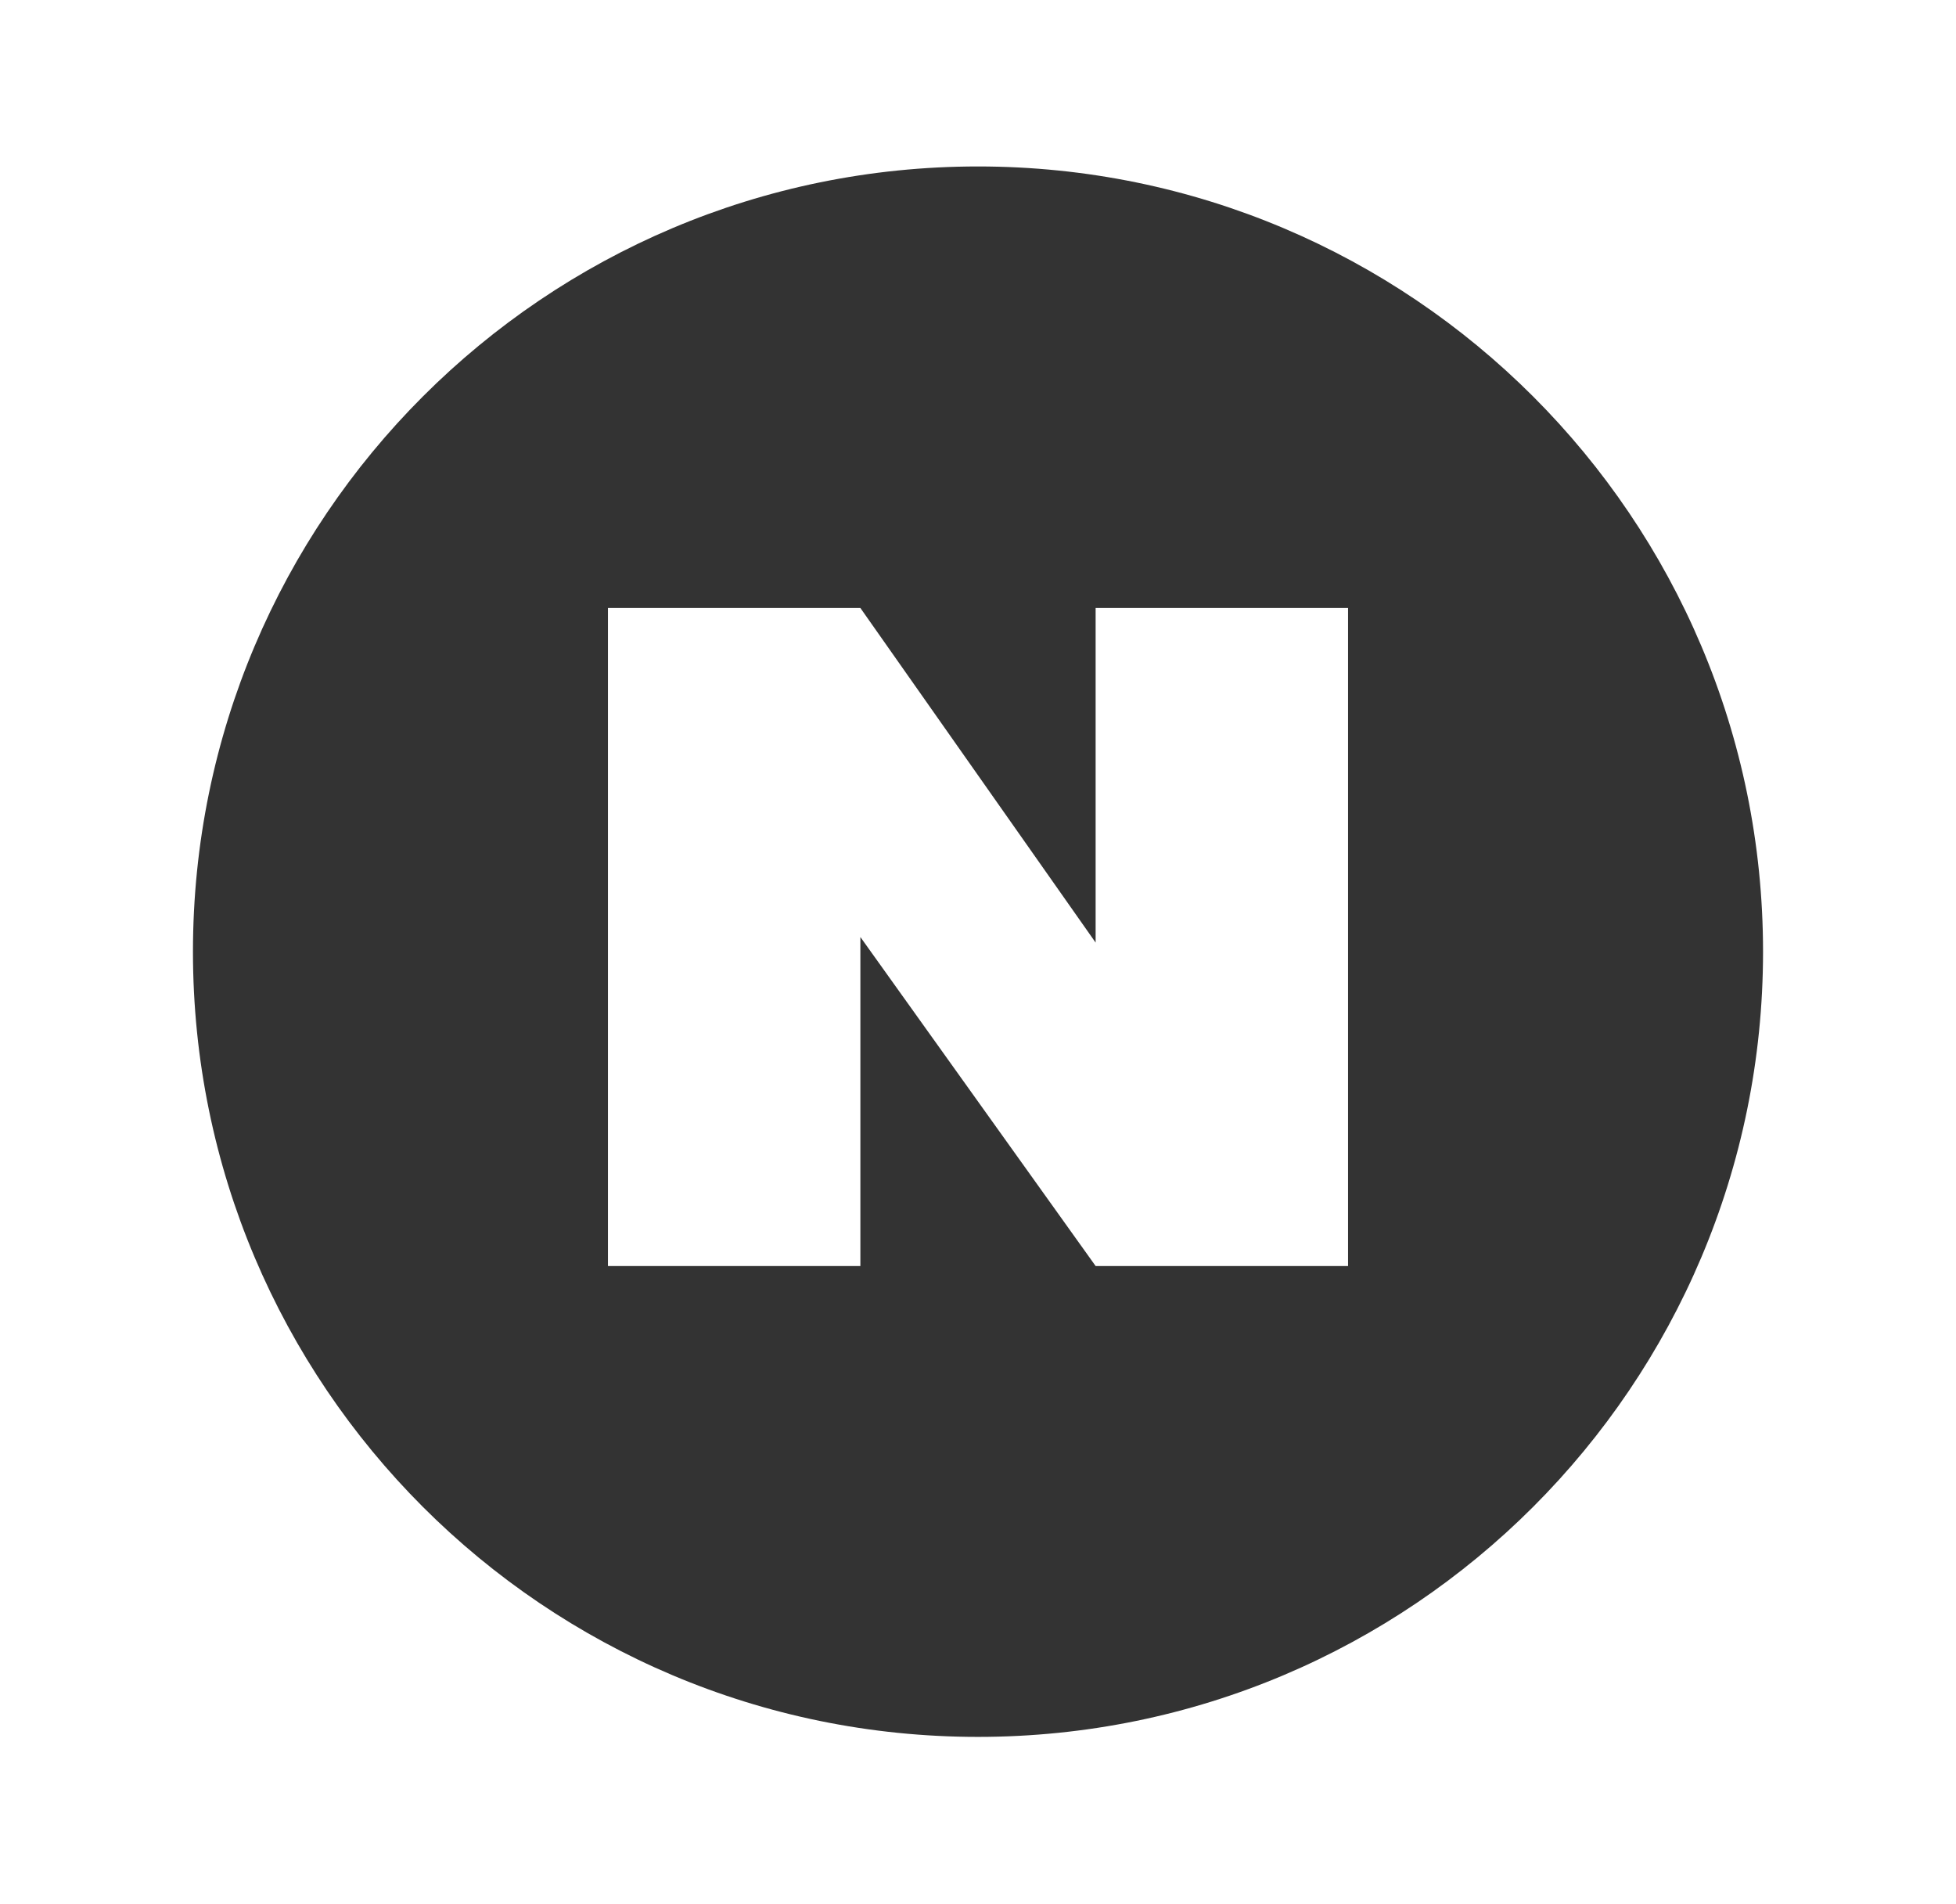
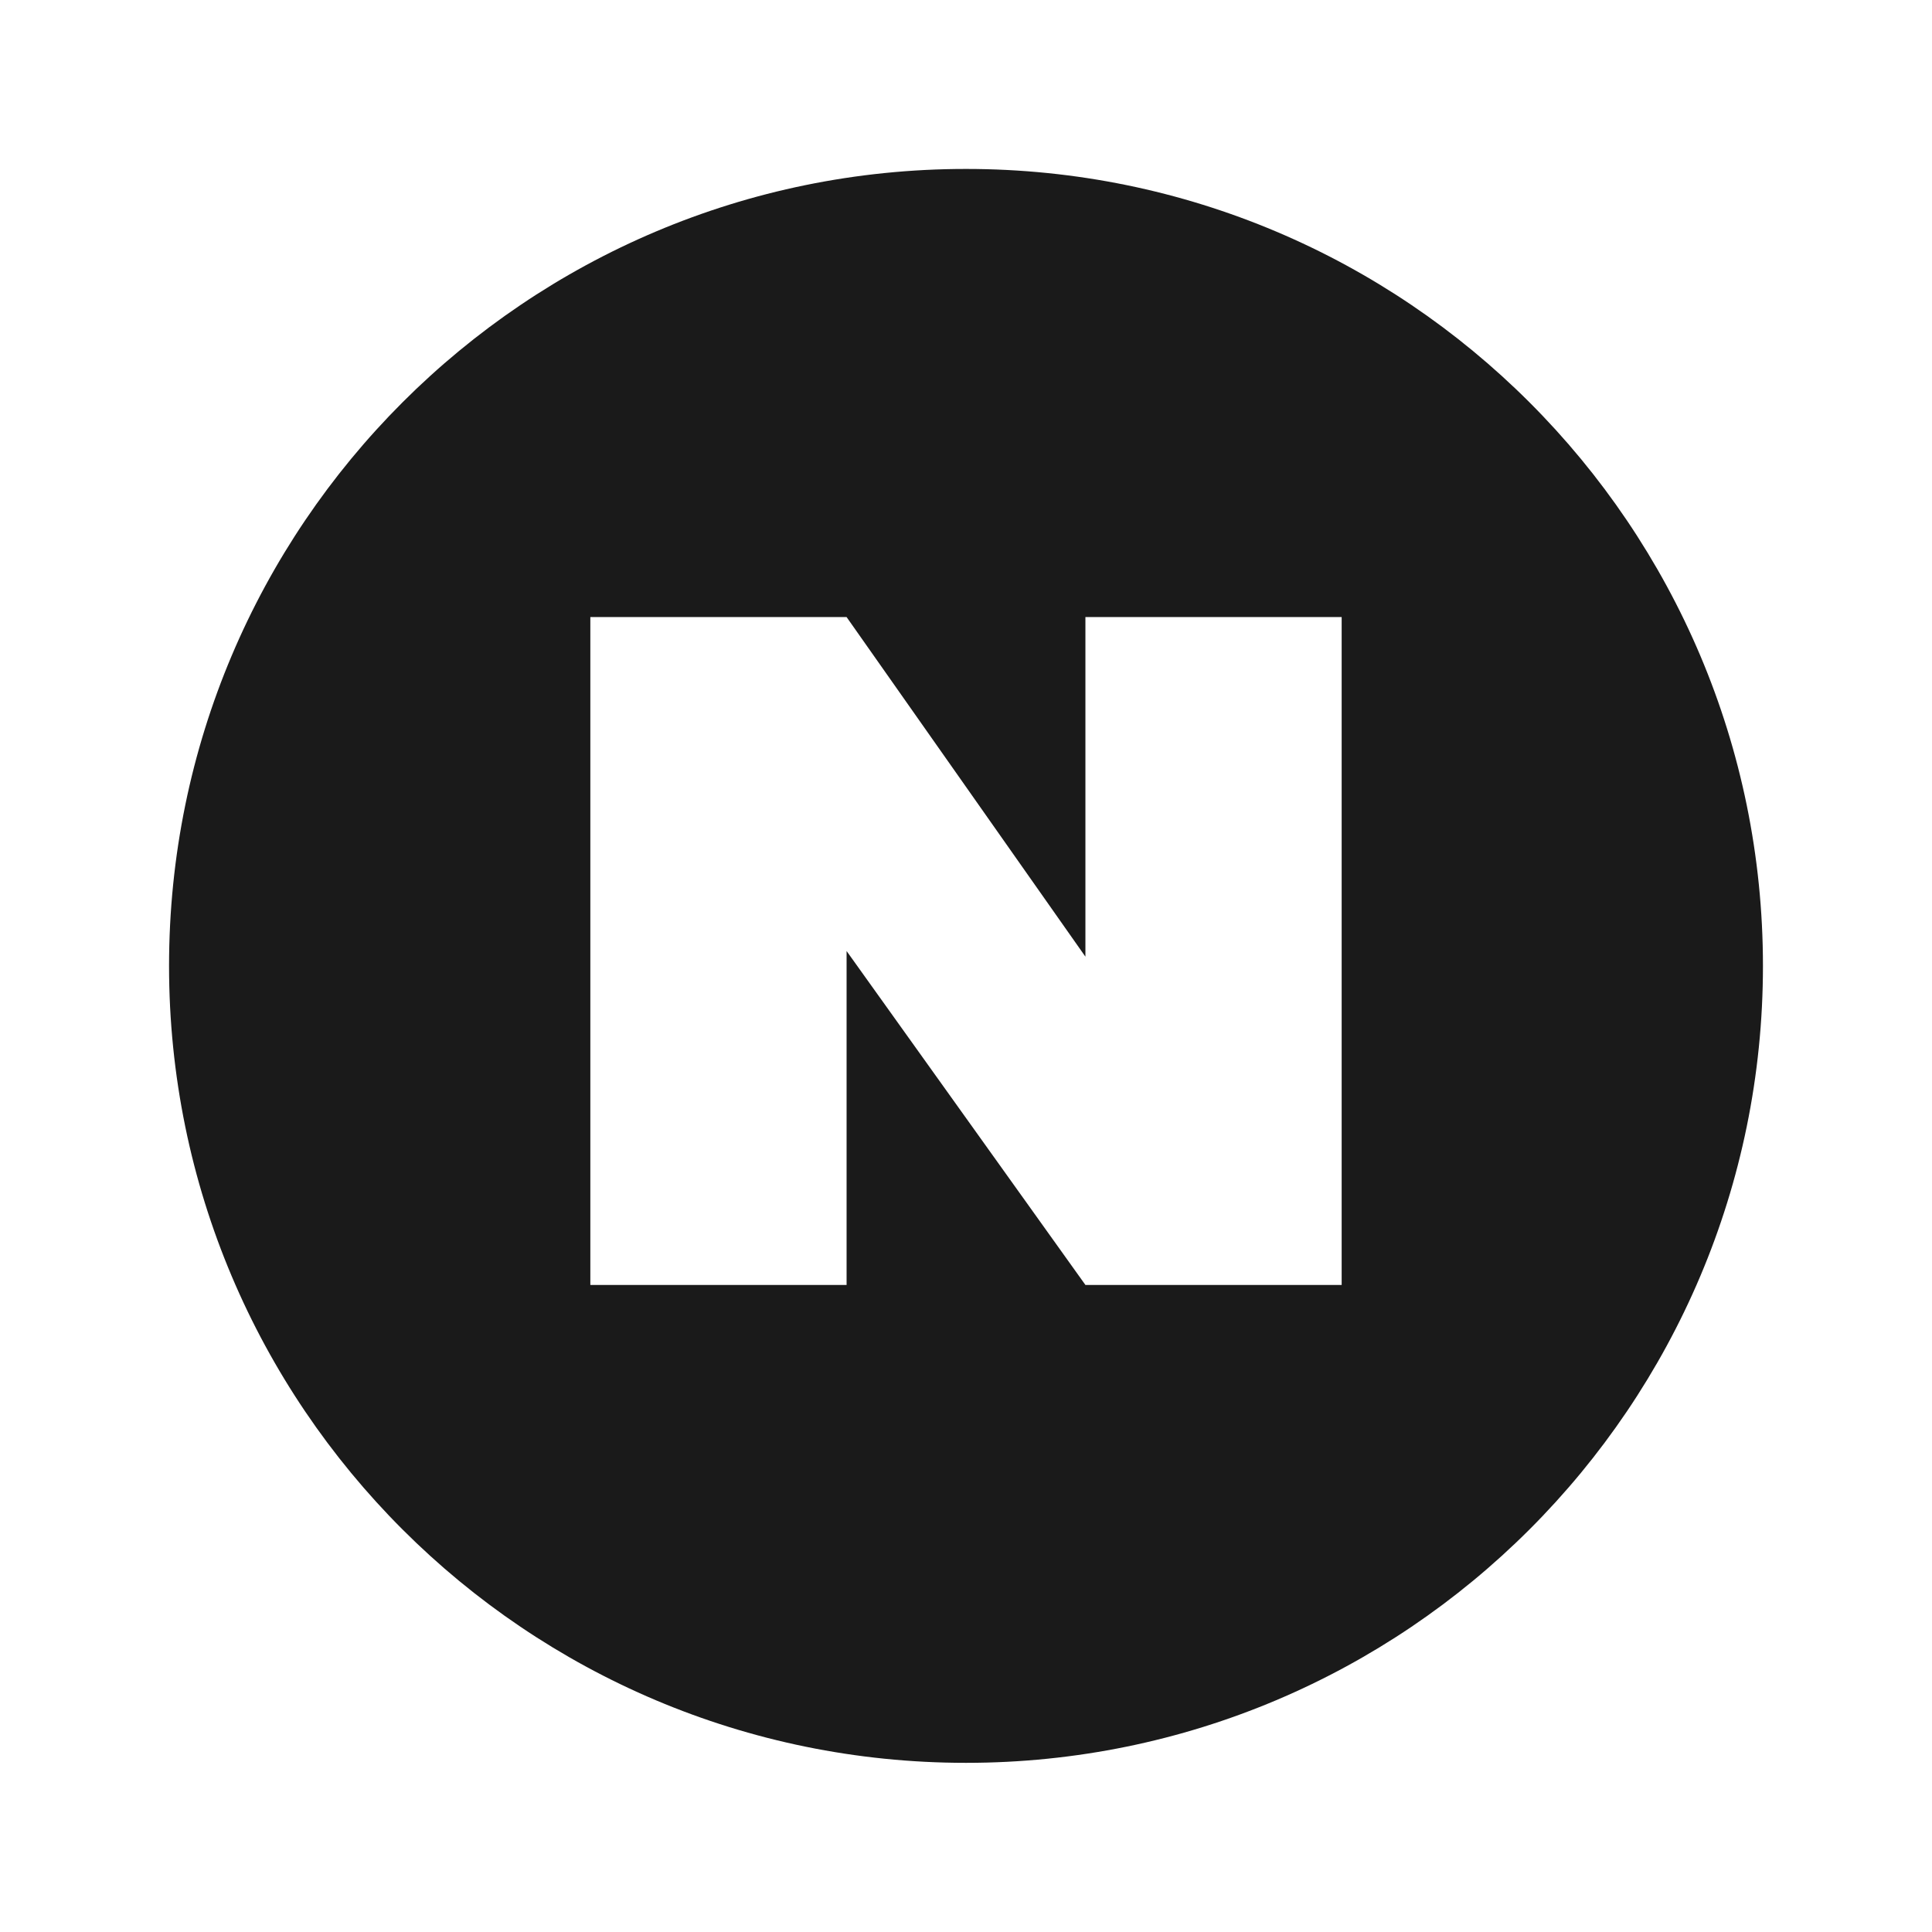
- <svg xmlns="http://www.w3.org/2000/svg" width="37" height="36" viewBox="0 0 37 36" fill="none">
-   <path fill-rule="evenodd" clip-rule="evenodd" d="M18.5 32.848C26.701 32.848 33.35 26.2 33.35 17.998C33.35 9.797 26.701 3.148 18.5 3.148C10.299 3.148 3.65 9.797 3.65 17.998C3.65 26.2 10.299 32.848 18.5 32.848ZM20.725 17.826V11.498H25.5V23.943H20.725L16.275 17.721V23.943H11.5V11.498H16.275L20.725 17.826Z" fill="#333333" />
+ <svg xmlns="http://www.w3.org/2000/svg" width="36" height="36" viewBox="0 0 36 36" fill="none">
+   <path fill-rule="evenodd" clip-rule="evenodd" d="M18 32.848C26.201 32.848 32.85 26.2 32.85 17.998C32.85 9.797 26.201 3.148 18 3.148C9.799 3.148 3.15 9.797 3.15 17.998C3.15 26.2 9.799 32.848 18 32.848ZM20.225 17.826V11.498H25V23.943H20.225L15.775 17.721V23.943H11V11.498H15.775L20.225 17.826Z" fill="#1A1A1A" />
</svg>
